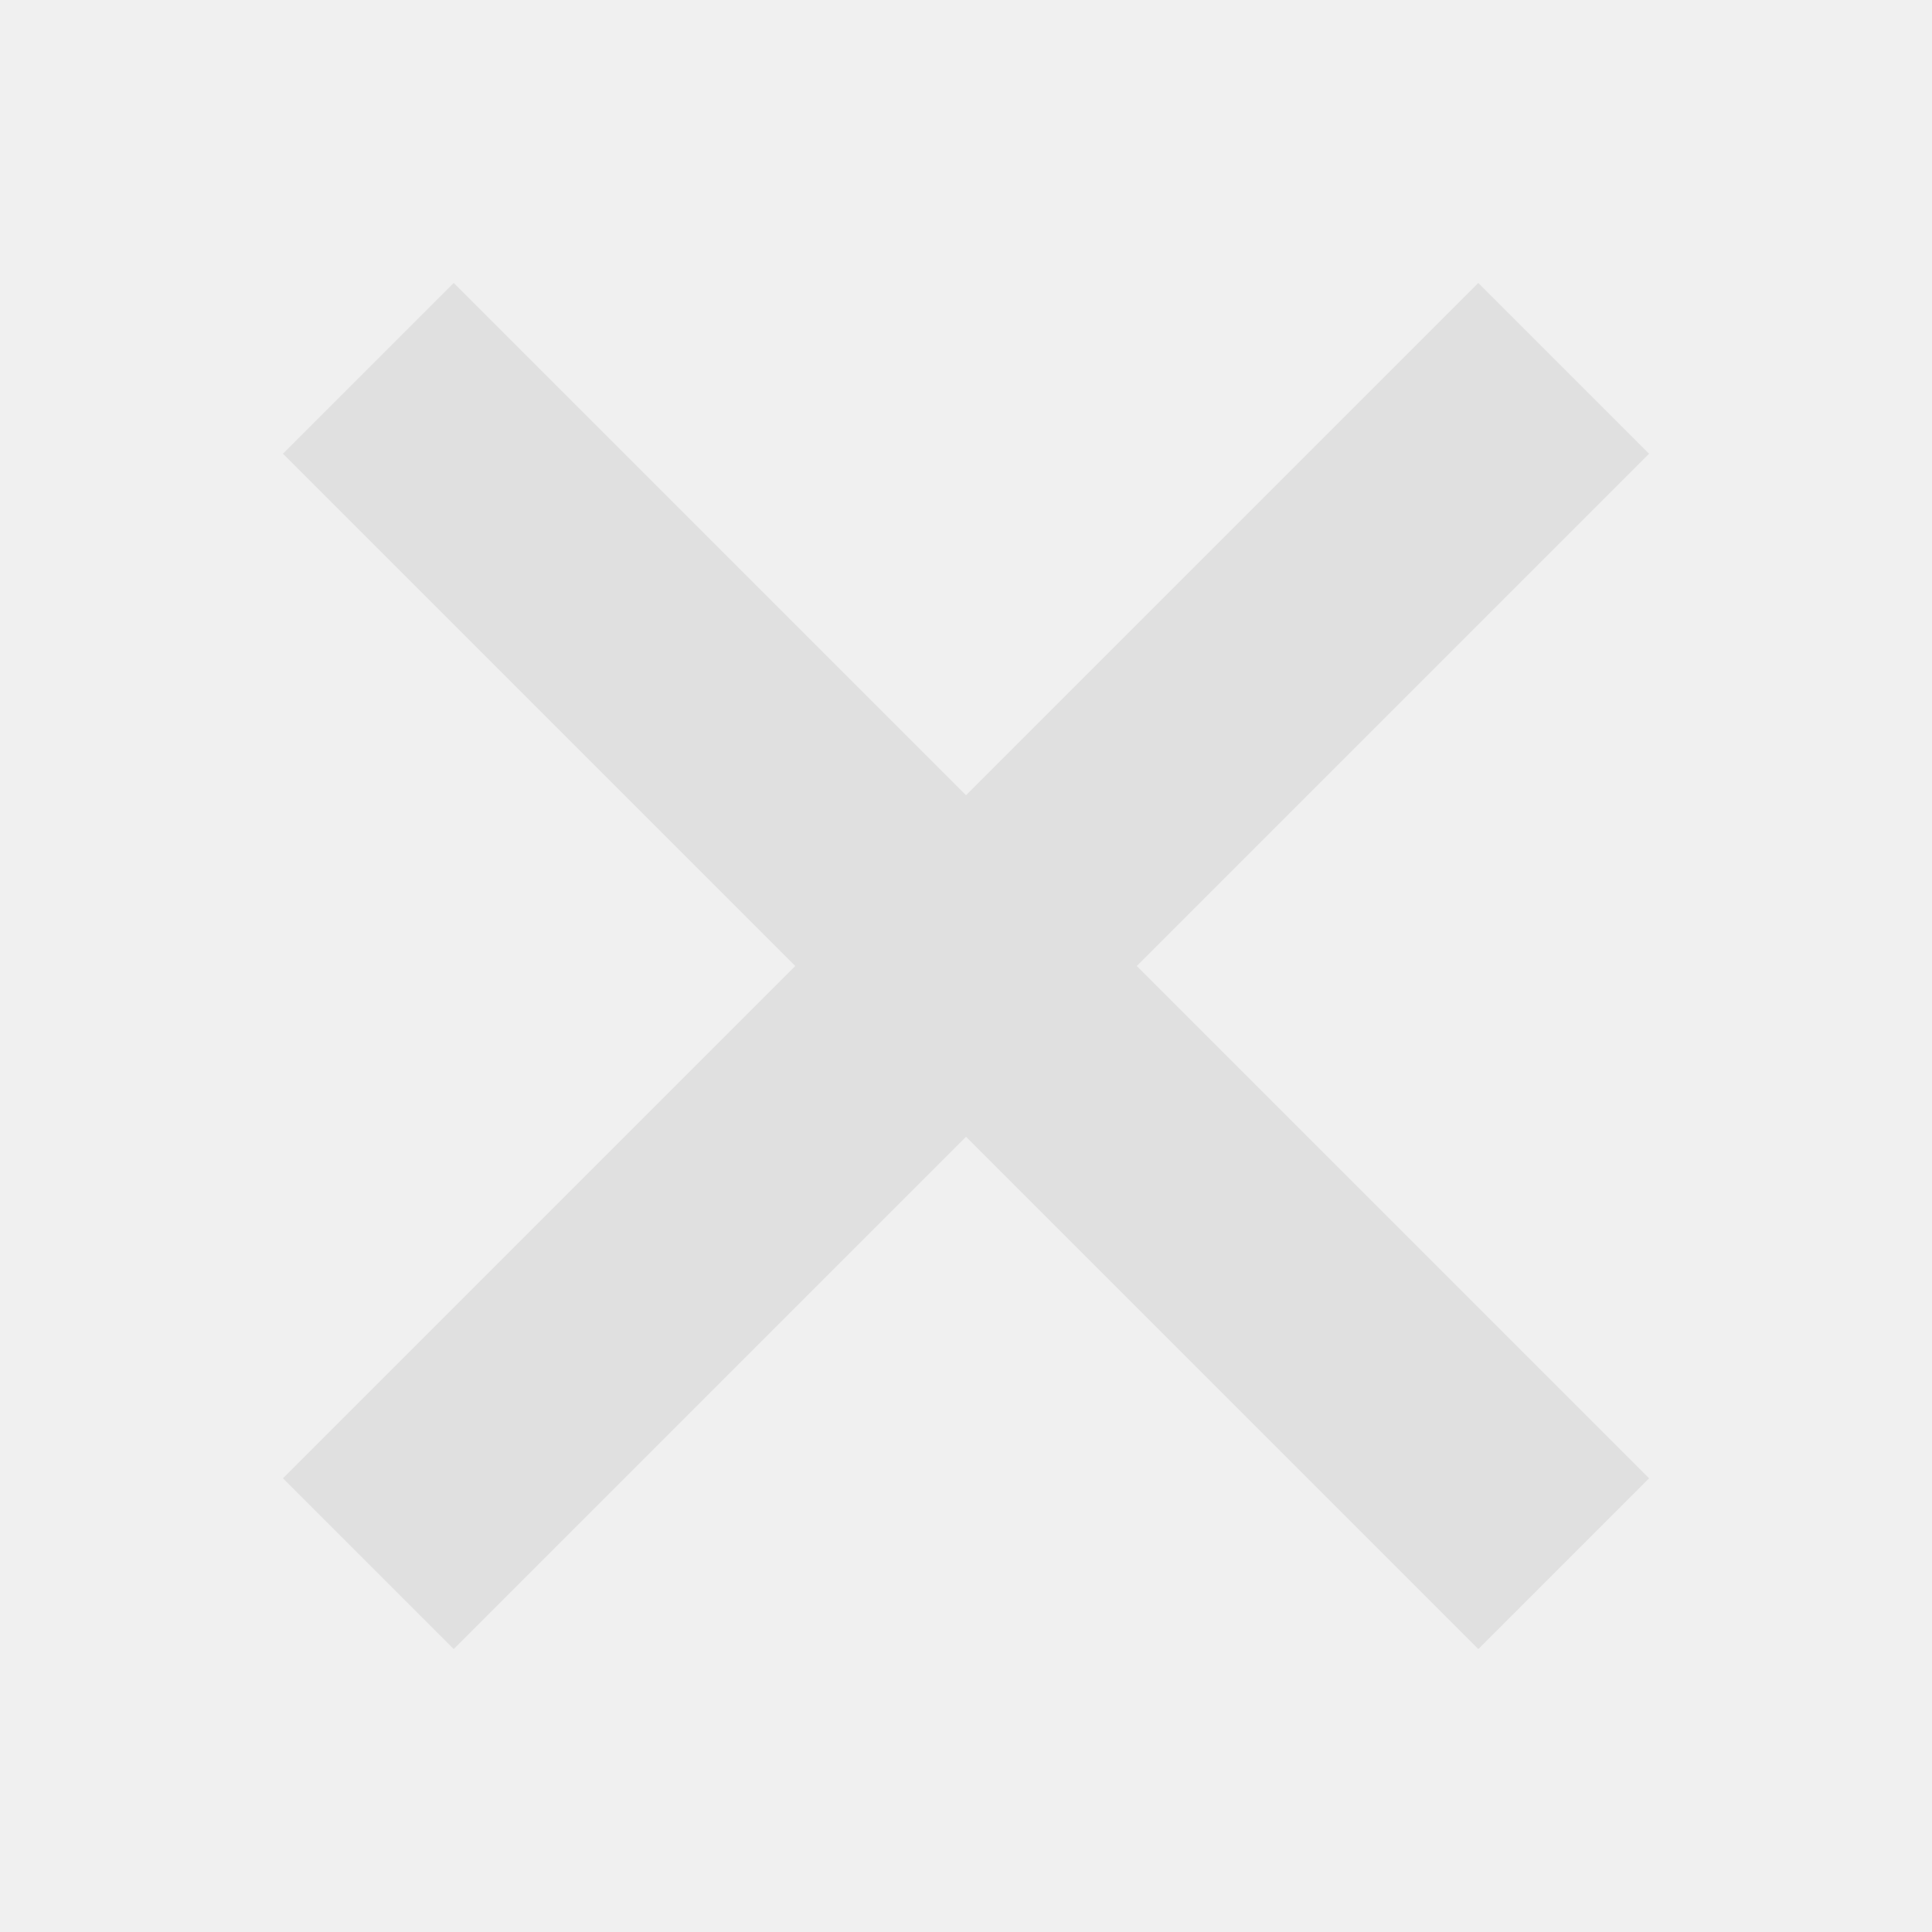
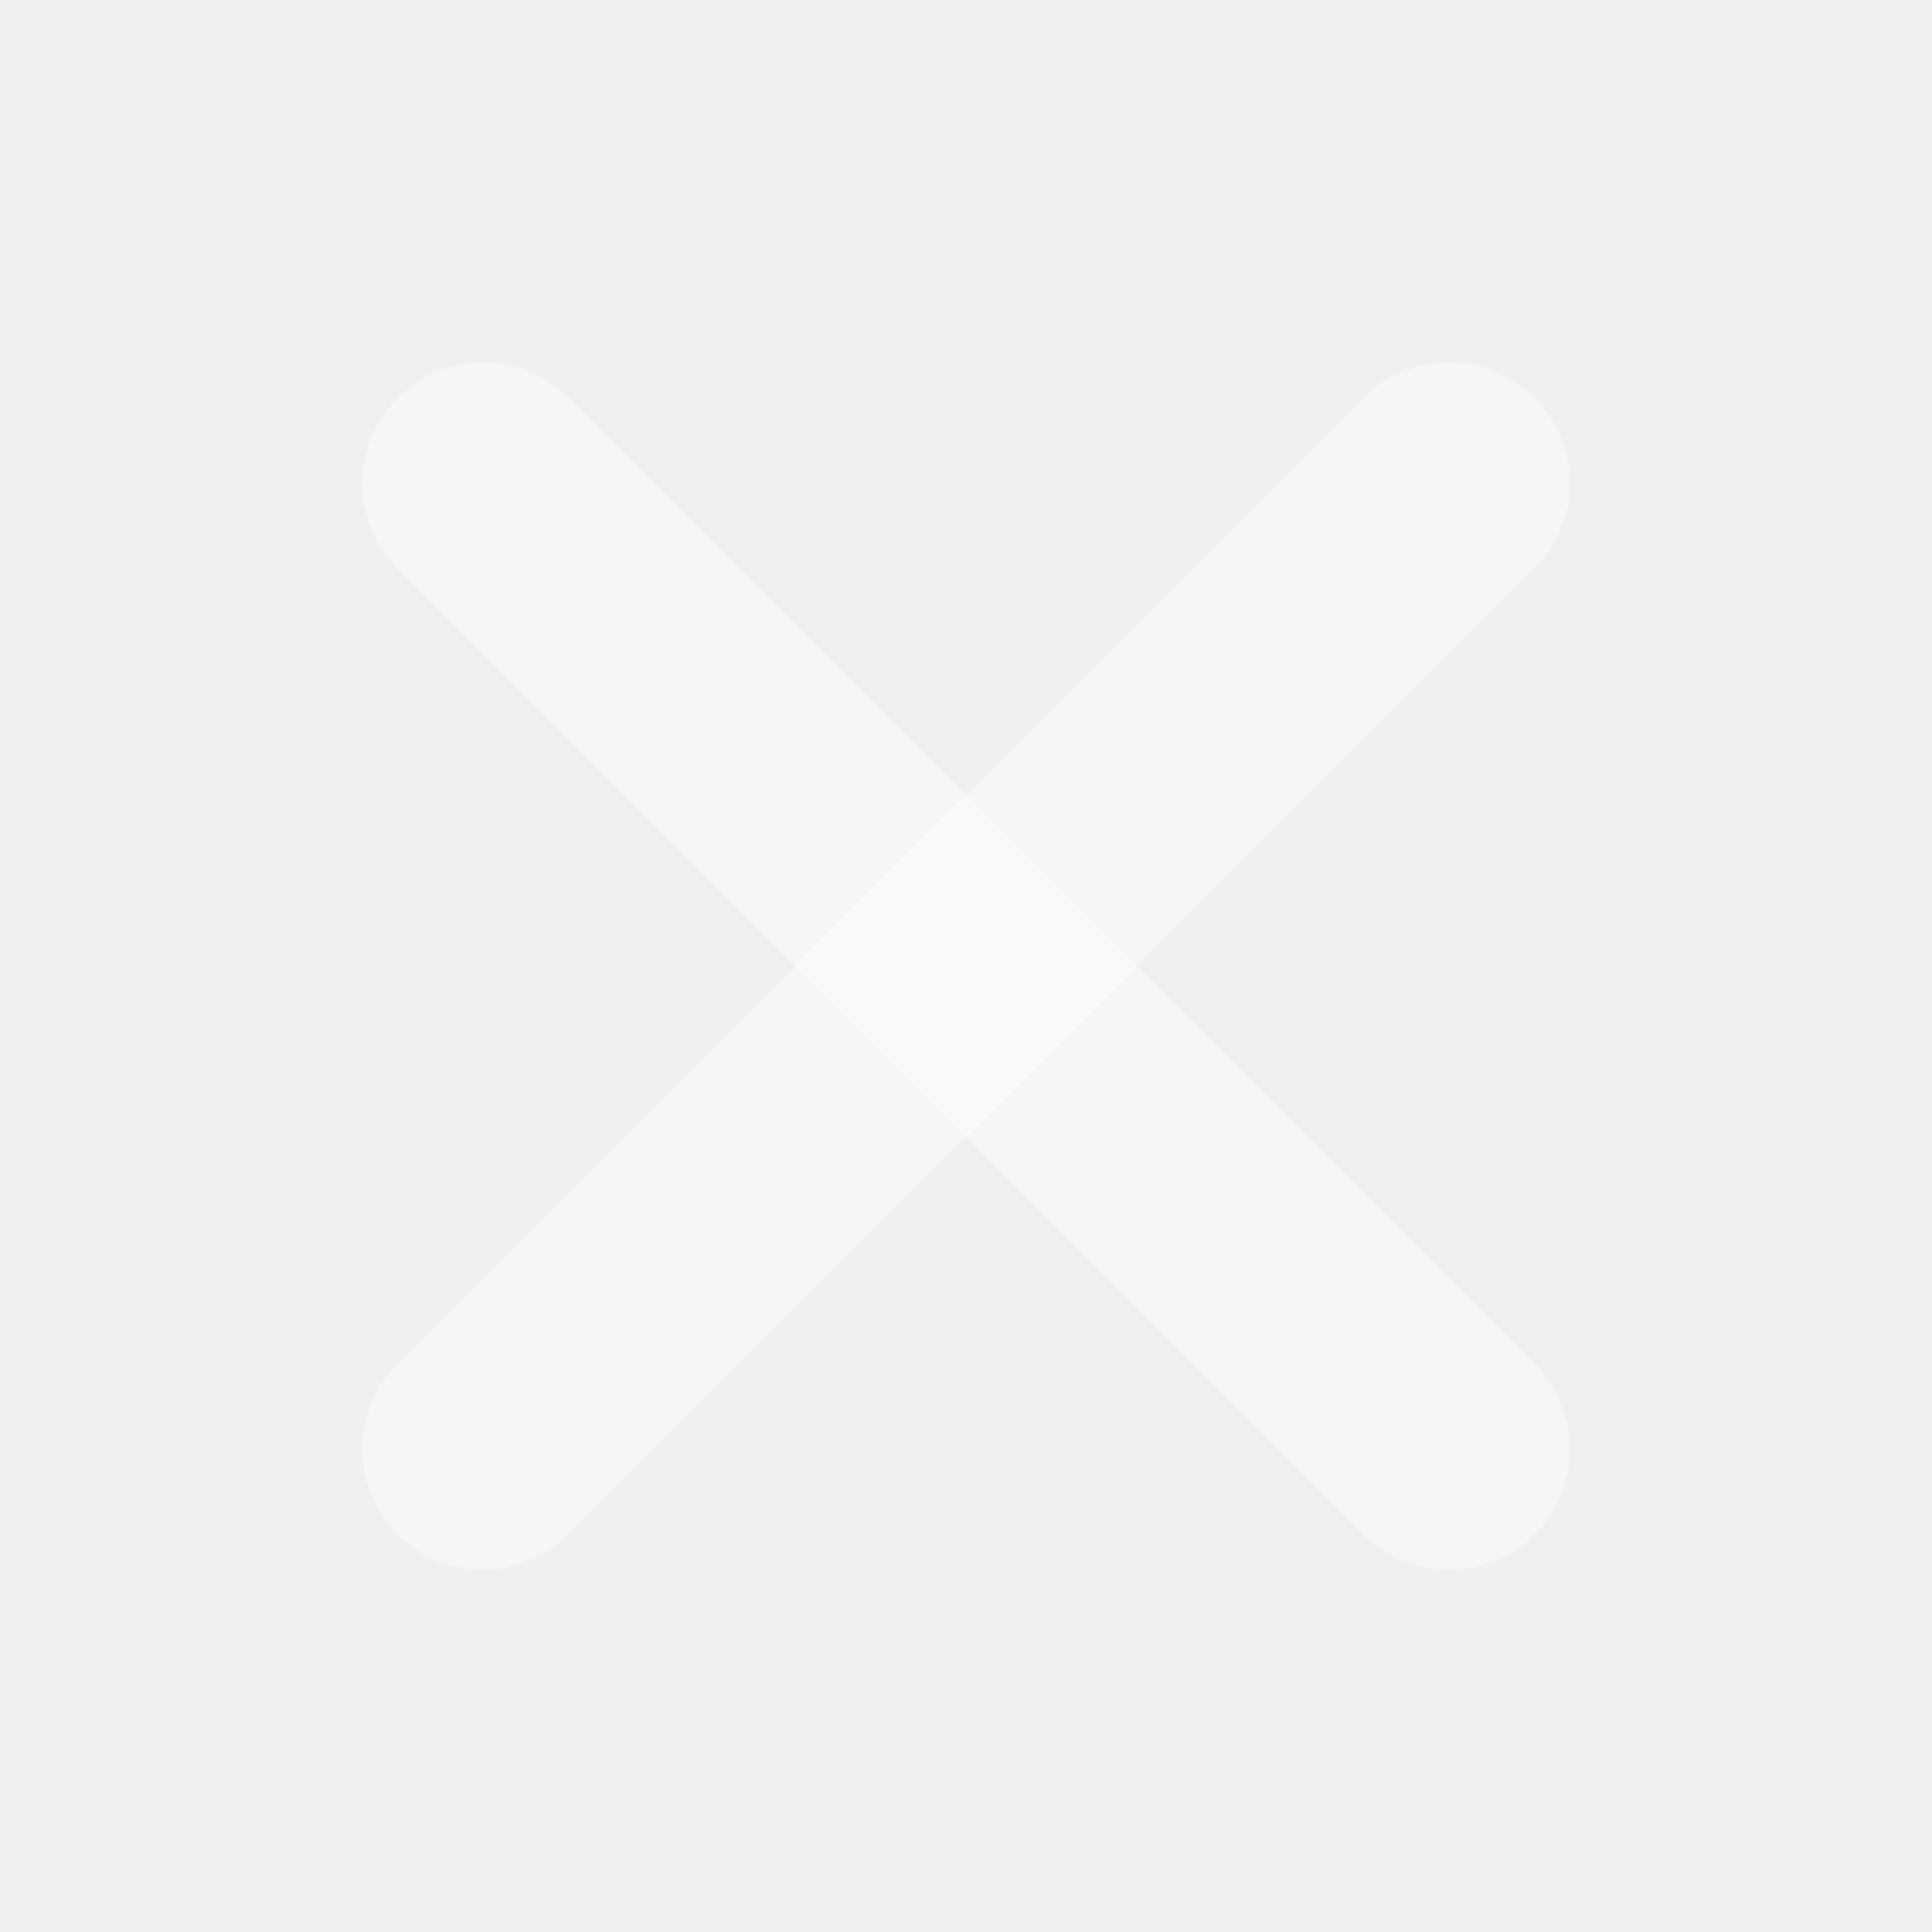
<svg xmlns="http://www.w3.org/2000/svg" width="16" height="16" viewBox="0 0 16 16" id="svg2" version="1.1">
  <defs id="defs4" />
  <g id="layer1" transform="translate(0,-1036.362)">
-     <g id="layer1-4" transform="matrix(0.7071068,-0.7071068,0.7071068,0.7071068,-736.1324,311.5435)">
-       <rect y="1043.362" x="1" height="2" width="14" id="rect4137" style="fill:#e0e0e0;fill-opacity:1;stroke:none;stroke-width:3;stroke-linecap:round;stroke-linejoin:miter;stroke-miterlimit:4;stroke-dasharray:none;stroke-opacity:1" />
-       <rect transform="matrix(0,1,-1,0,0,0)" style="fill:#e0e0e0;fill-opacity:1;stroke:none;stroke-width:3;stroke-linecap:round;stroke-linejoin:miter;stroke-miterlimit:4;stroke-dasharray:none;stroke-opacity:1" id="rect4158" width="14" height="2" x="1037.362" y="-9" />
-     </g>
+     <path style="fill:none;stroke:#ffffff;stroke-width:2;stroke-linecap:round;stroke-linejoin:miter;stroke-opacity:0.392;stroke-miterlimit:4;stroke-dasharray:none" d="m 4,1048.362 8,-8" id="path819" />
+     <path style="fill:none;stroke:#ffffff;stroke-width:2;stroke-linecap:round;stroke-linejoin:miter;stroke-opacity:0.392;stroke-miterlimit:4;stroke-dasharray:none" d="m 4,1040.362 8,8" id="path821" />
  </g>
</svg>
